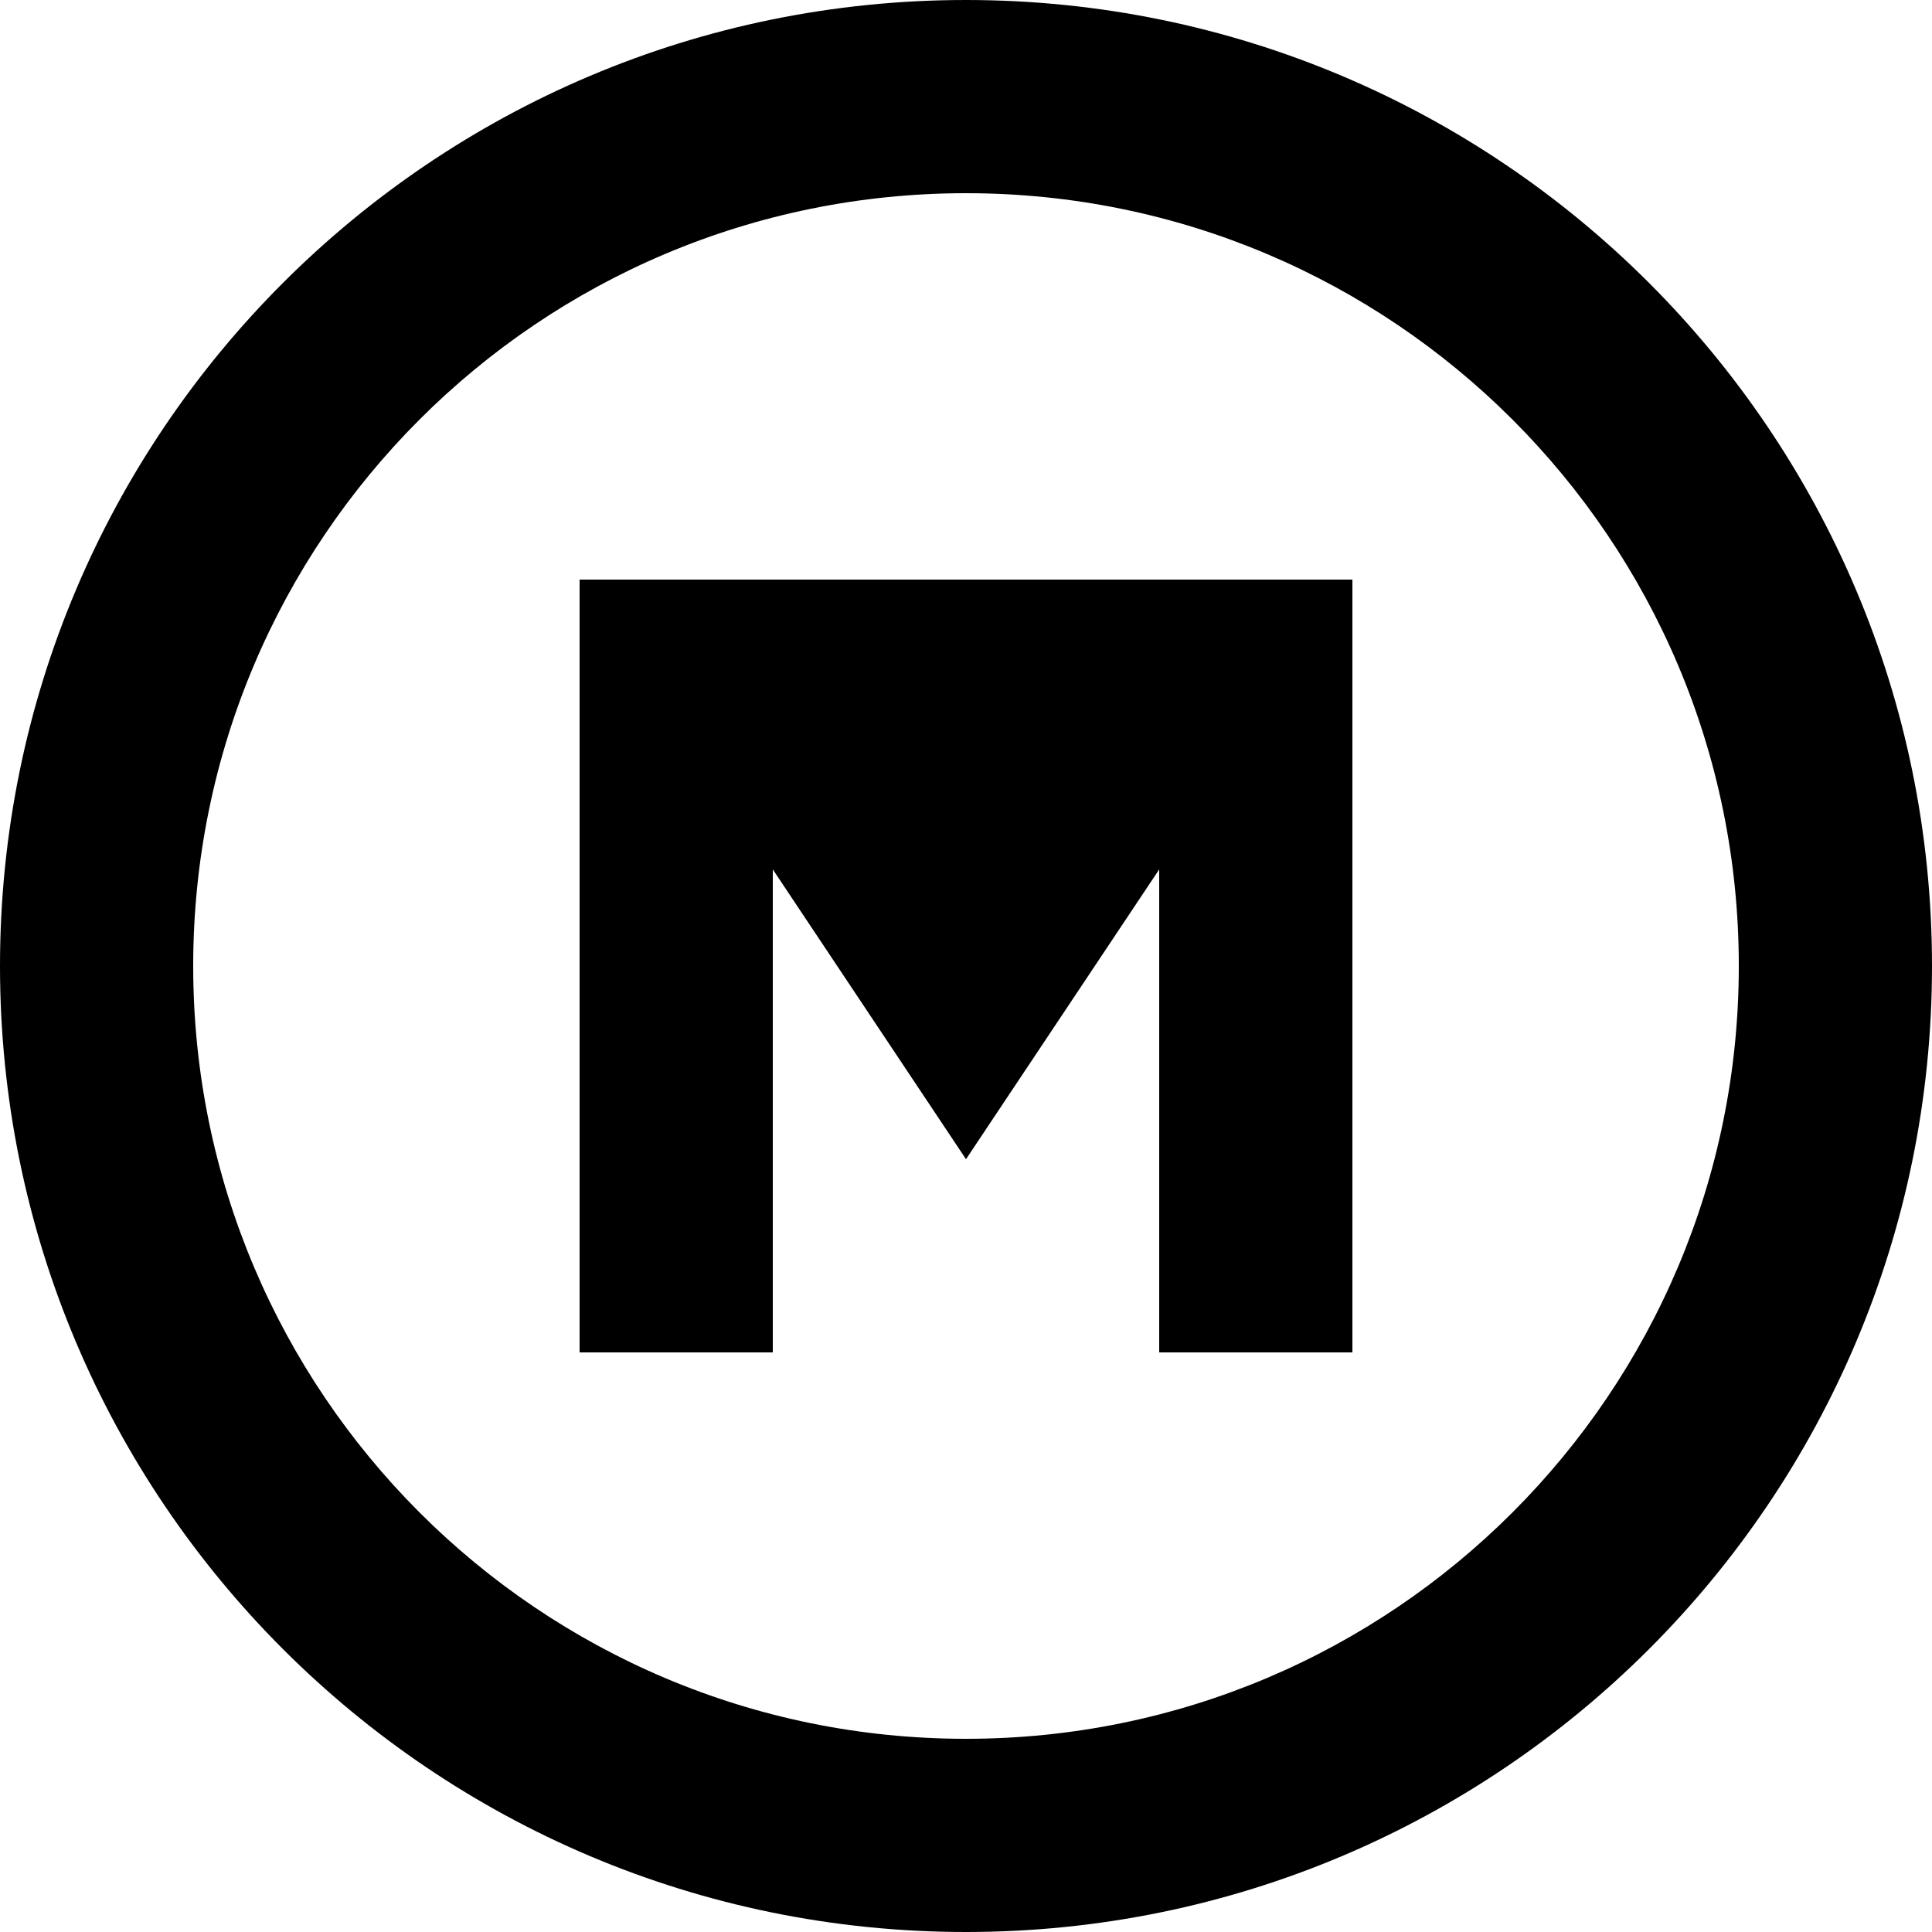
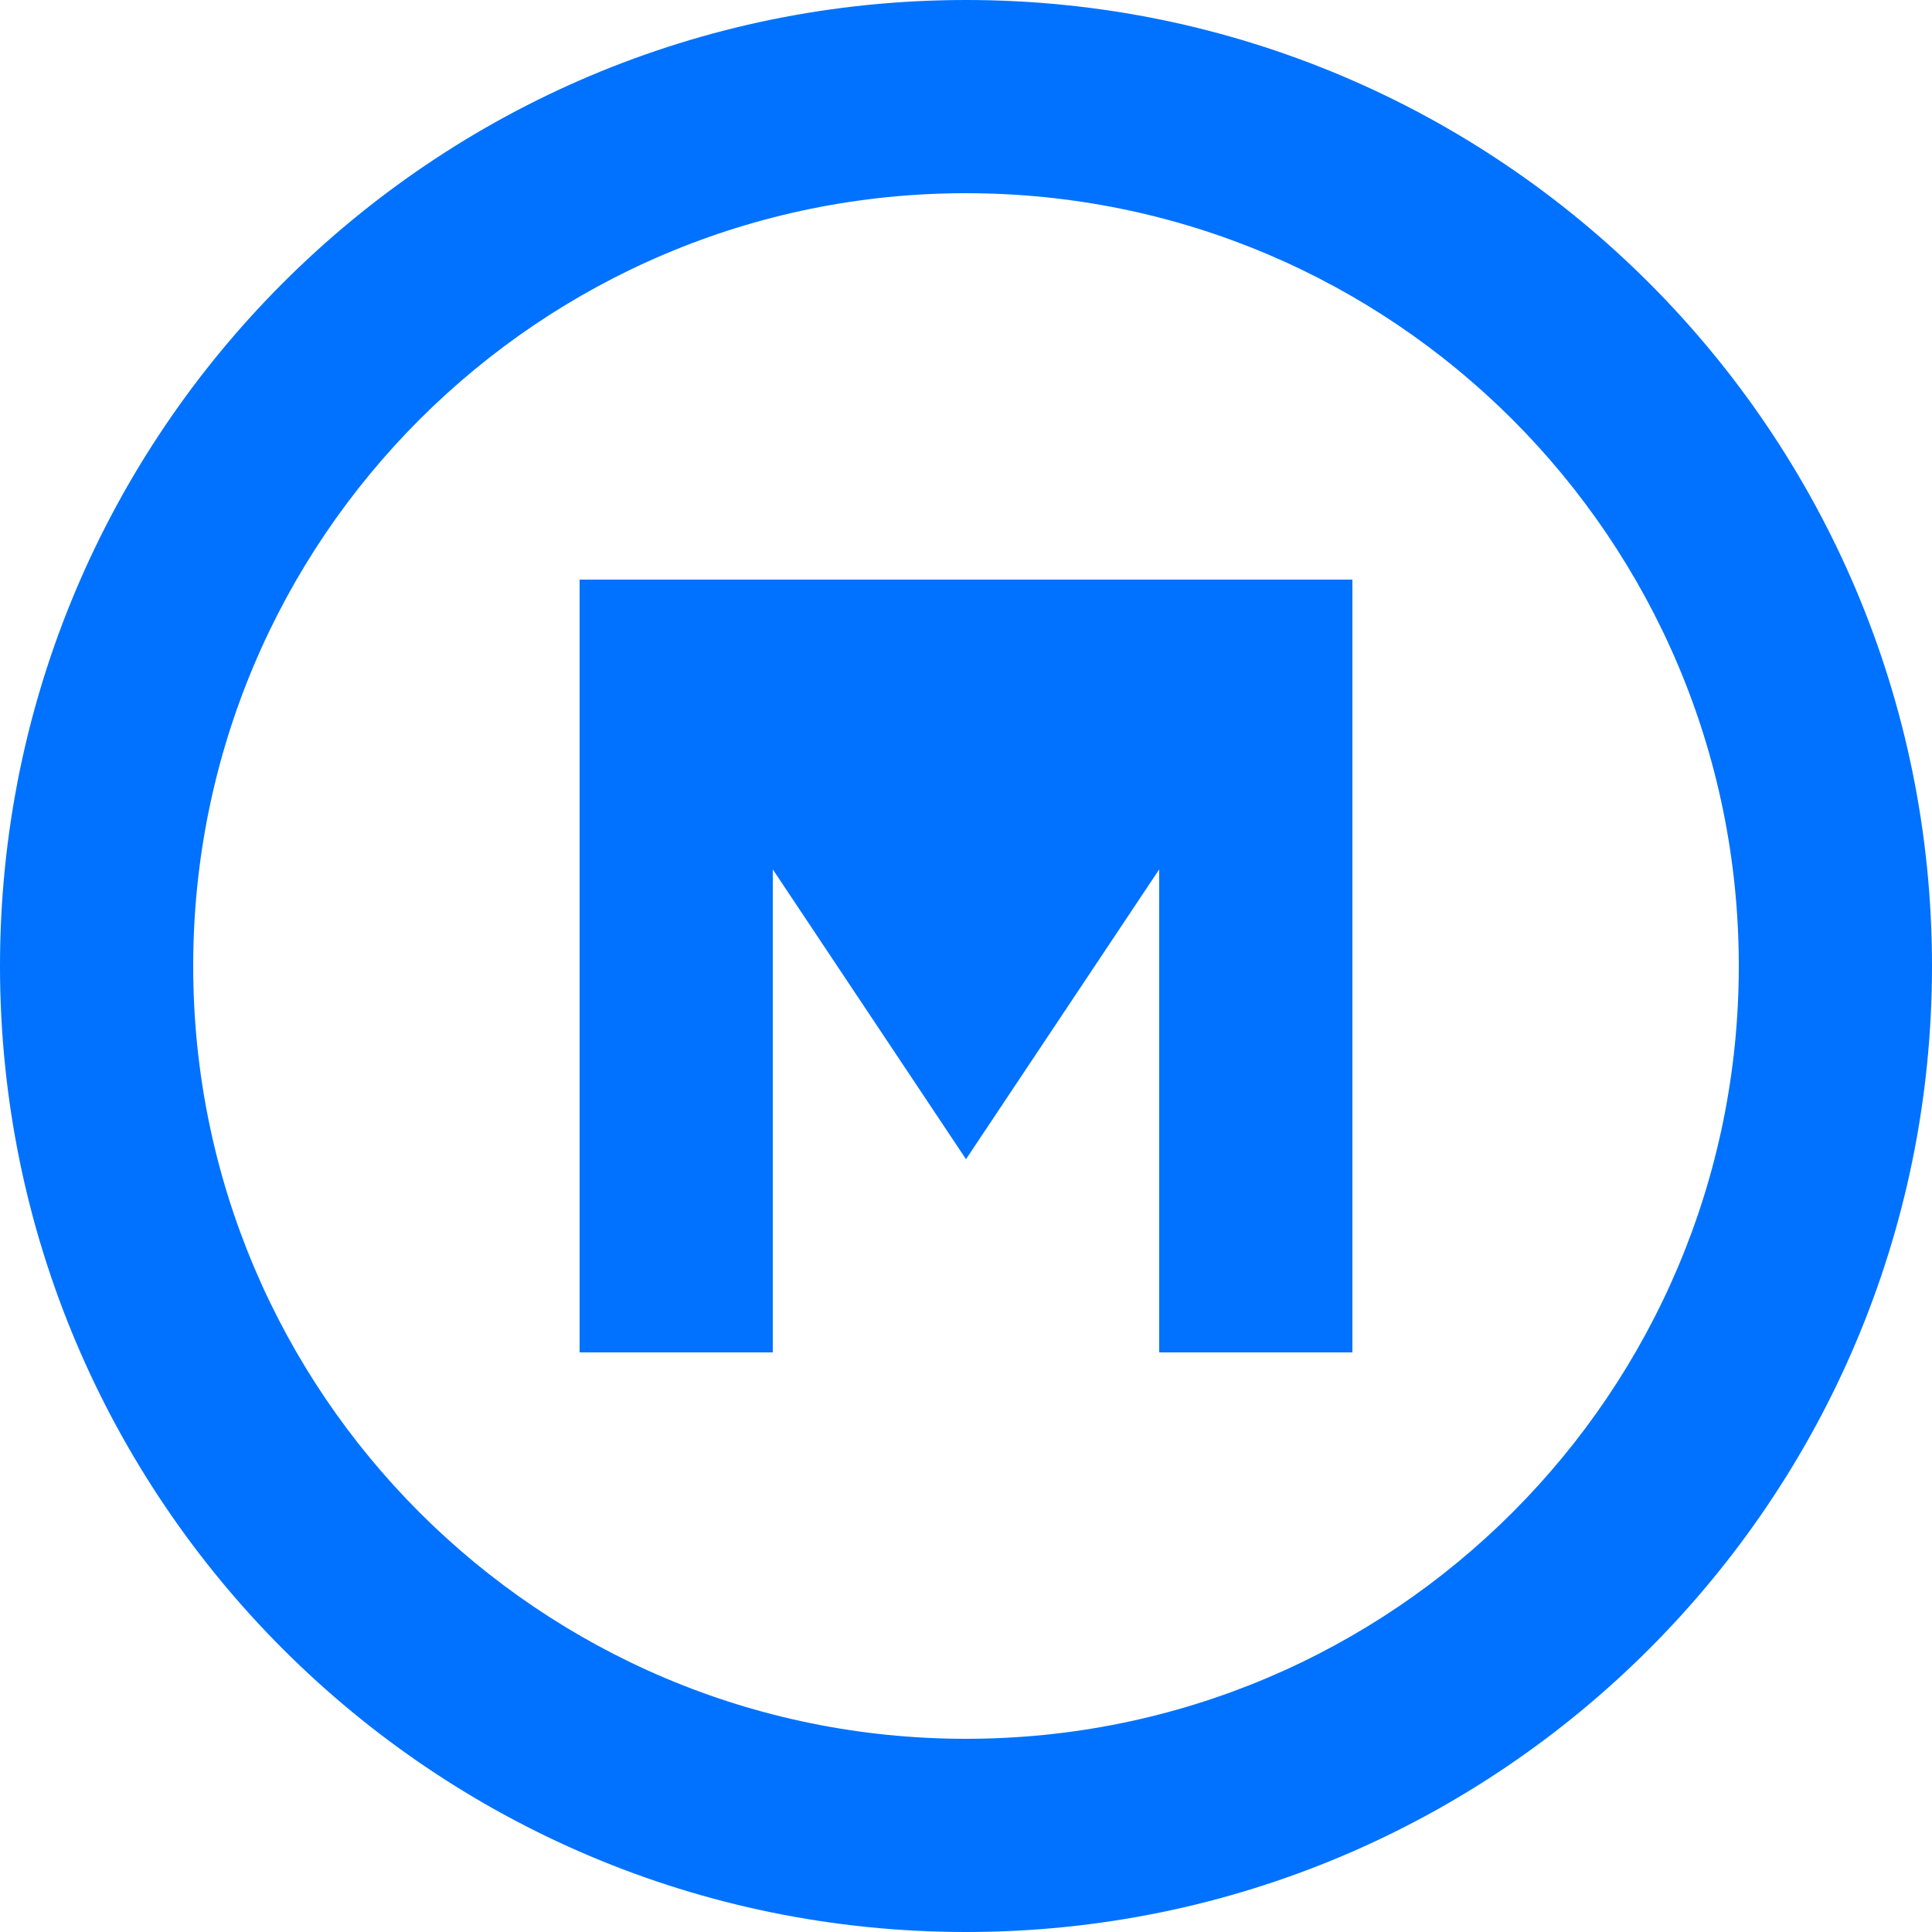
- <svg xmlns="http://www.w3.org/2000/svg" width="40" height="40" viewBox="0 0 40 40" fill="none">
-   <path d="M20 0C8.954 0 0 8.954 0 20s8.954 20 20 20 20-8.954 20-20S31.046 0 20 0zm0 36c-8.837 0-16-7.163-16-16S11.163 4 20 4s16 7.163 16 16-7.163 16-16 16z" fill="currentColor" />
-   <path d="M28 12H12v16h4V18l4 6 4-6v10h4V12z" fill="currentColor" />
+ <svg xmlns="http://www.w3.org/2000/svg" width="80" height="80" viewBox="0 0 40 40" fill="none">
+   <path d="M20 0C8.954 0 0 8.954 0 20s8.954 20 20 20 20-8.954 20-20S31.046 0 20 0zm0 36c-8.837 0-16-7.163-16-16S11.163 4 20 4s16 7.163 16 16-7.163 16-16 16z" fill="#0072FF" />
+   <path d="M28 12H12v16h4V18l4 6 4-6v10h4V12z" fill="#0072FF" />
</svg>
